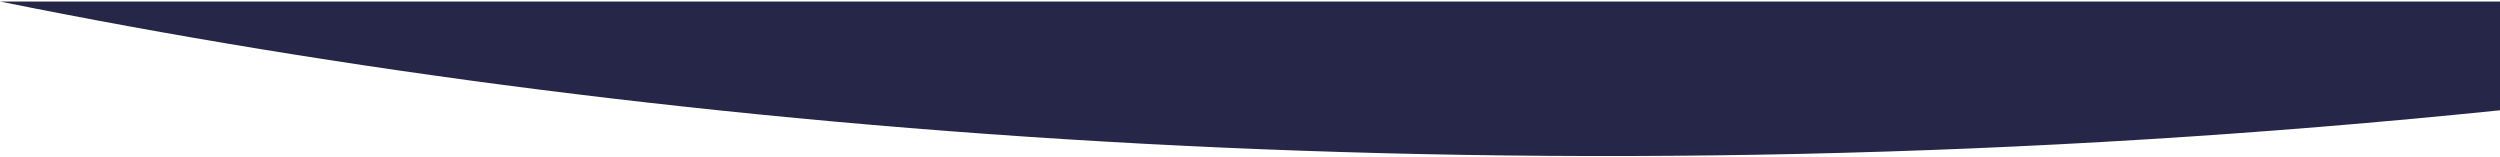
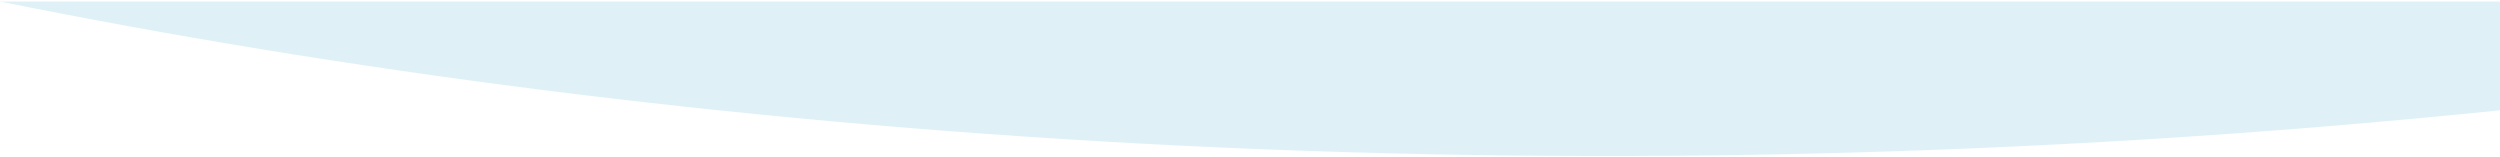
<svg xmlns="http://www.w3.org/2000/svg" width="2560px" height="160px" viewBox="0 0 2560 160" version="1.1">
  <g id="surface1">
-     <path style=" stroke:none;fill-rule:nonzero;fill:rgb(14.902%,14.902%,28.235%);fill-opacity:1;" d="M 0 1.562 C 688.273 140.504 1578.977 213.738 2560 112.918 L 2560 1.562 Z M 0 1.562 " />
+     <path style=" stroke:none;fill-rule:nonzero;fill:rgb(223, 241, 247);fill-opacity:1;" d="M 0 1.562 C 688.273 140.504 1578.977 213.738 2560 112.918 L 2560 1.562 Z M 0 1.562 " />
  </g>
</svg>
